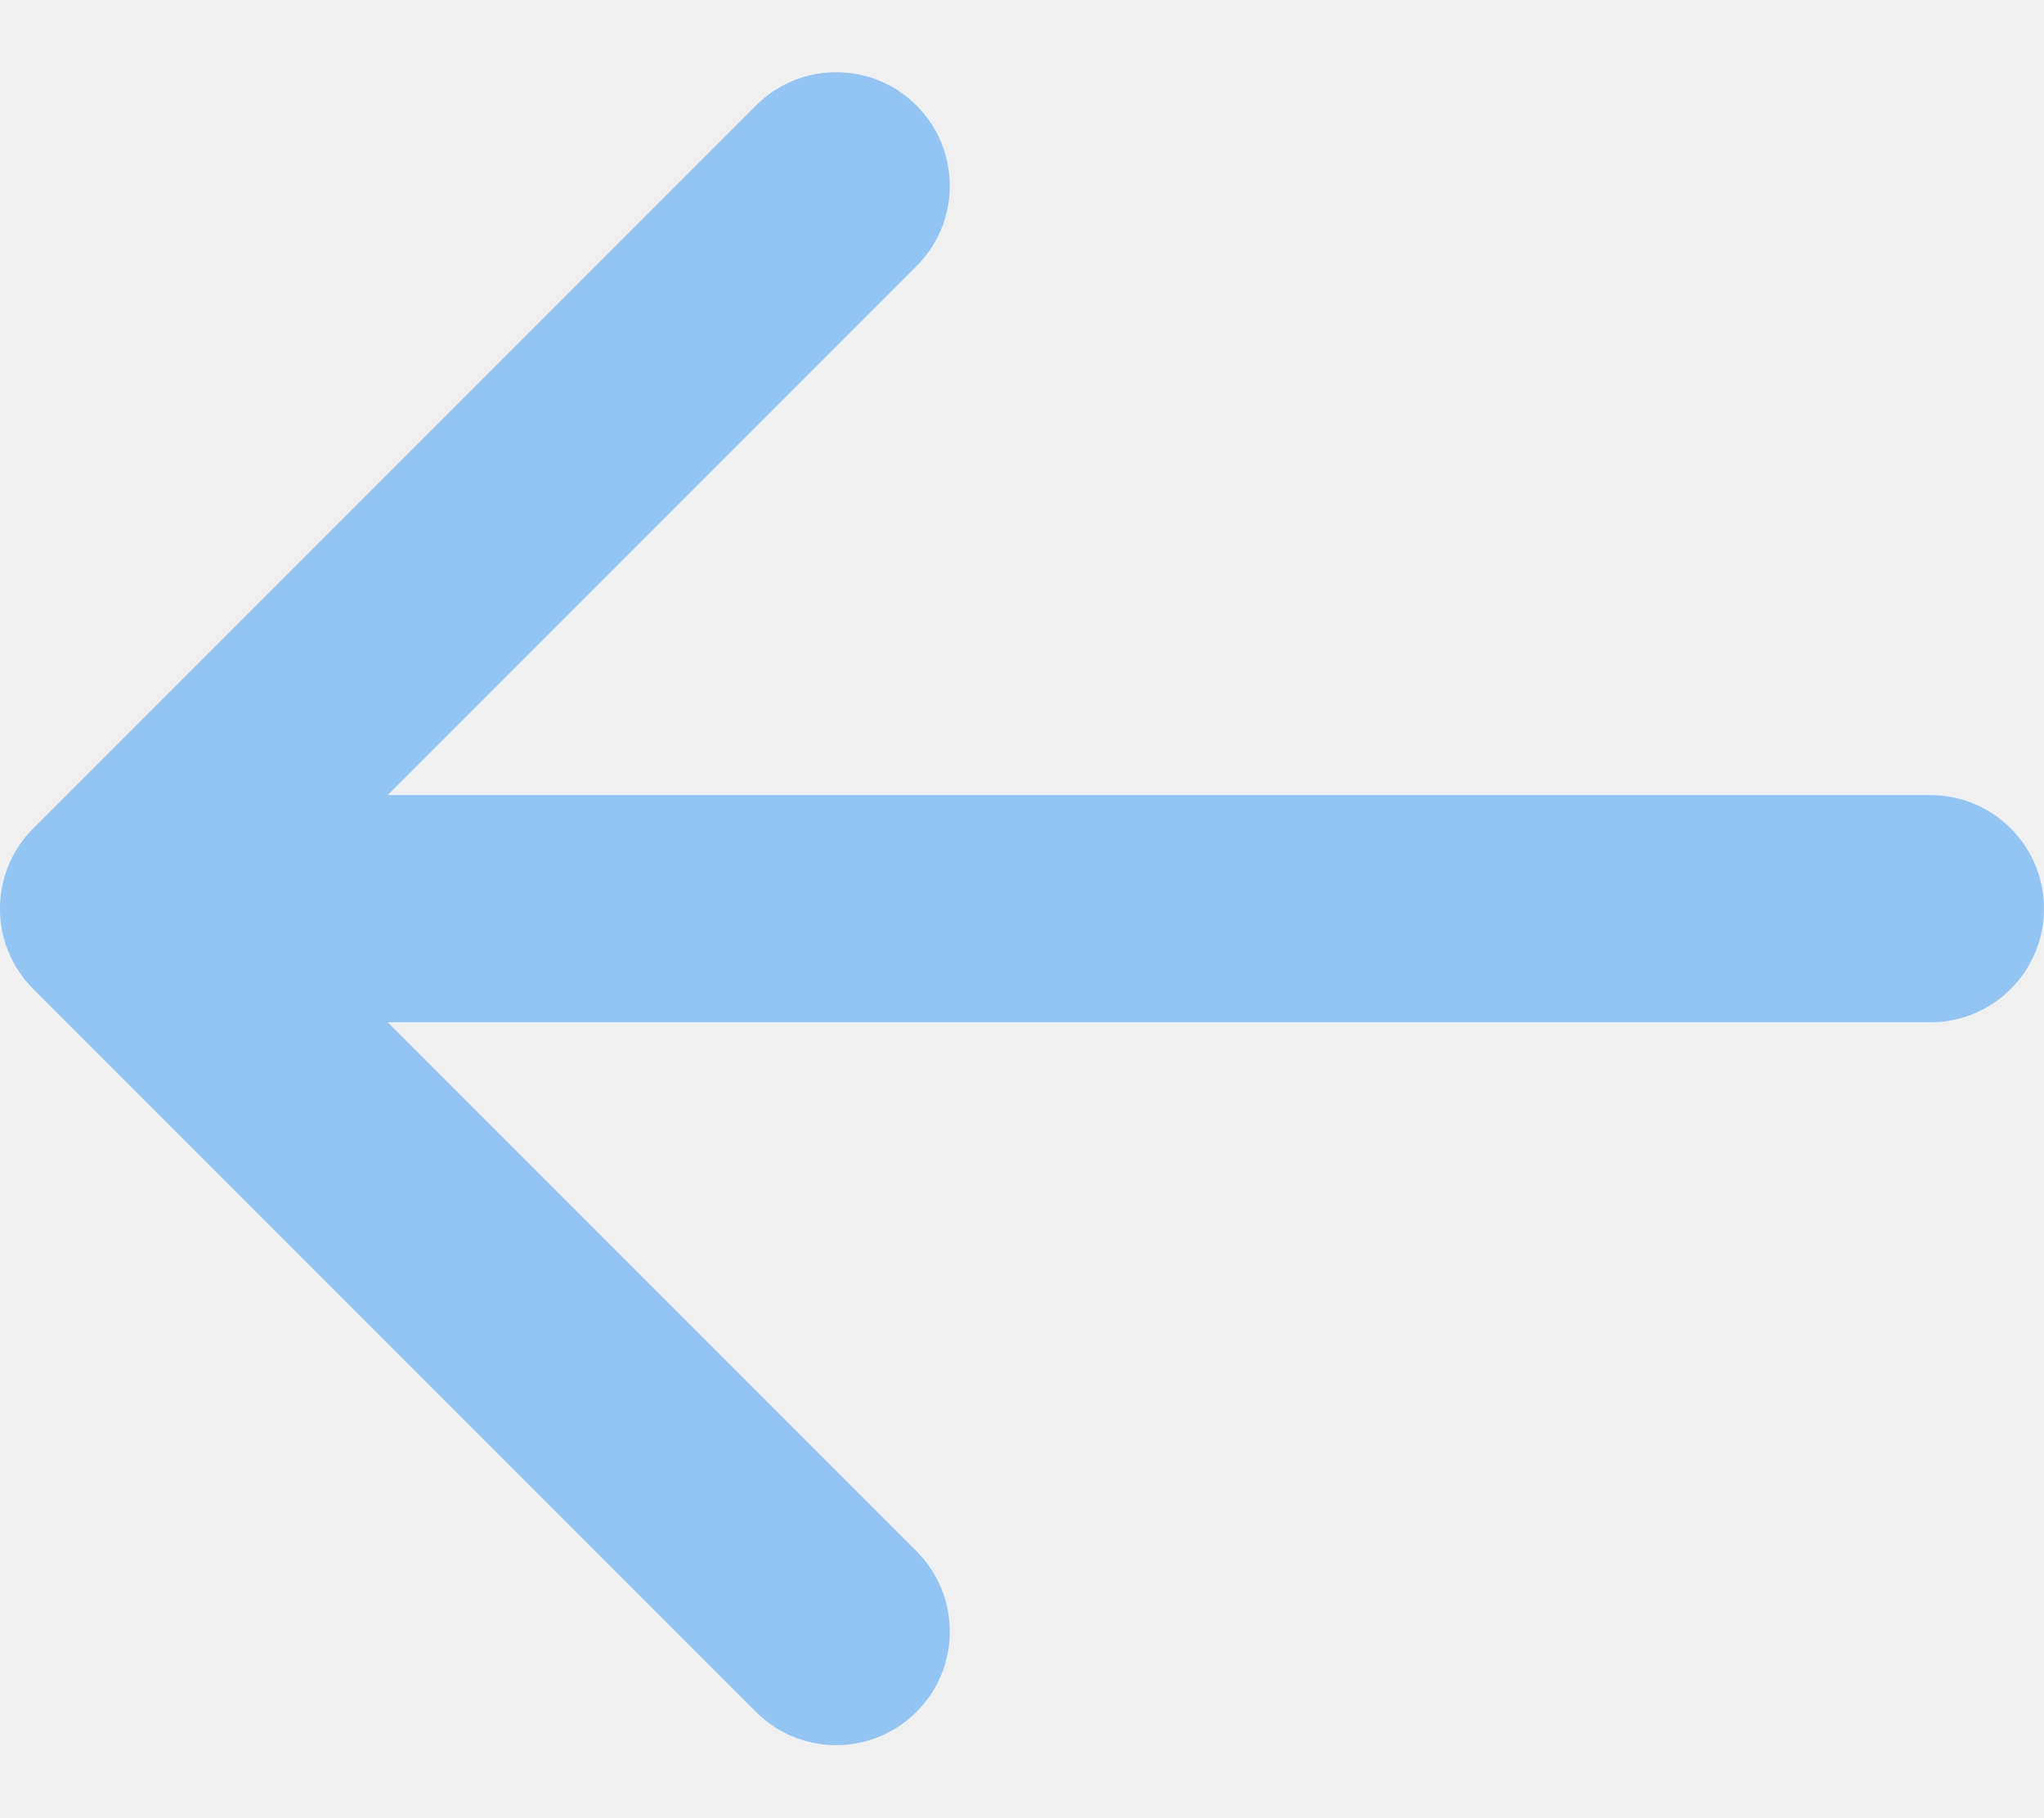
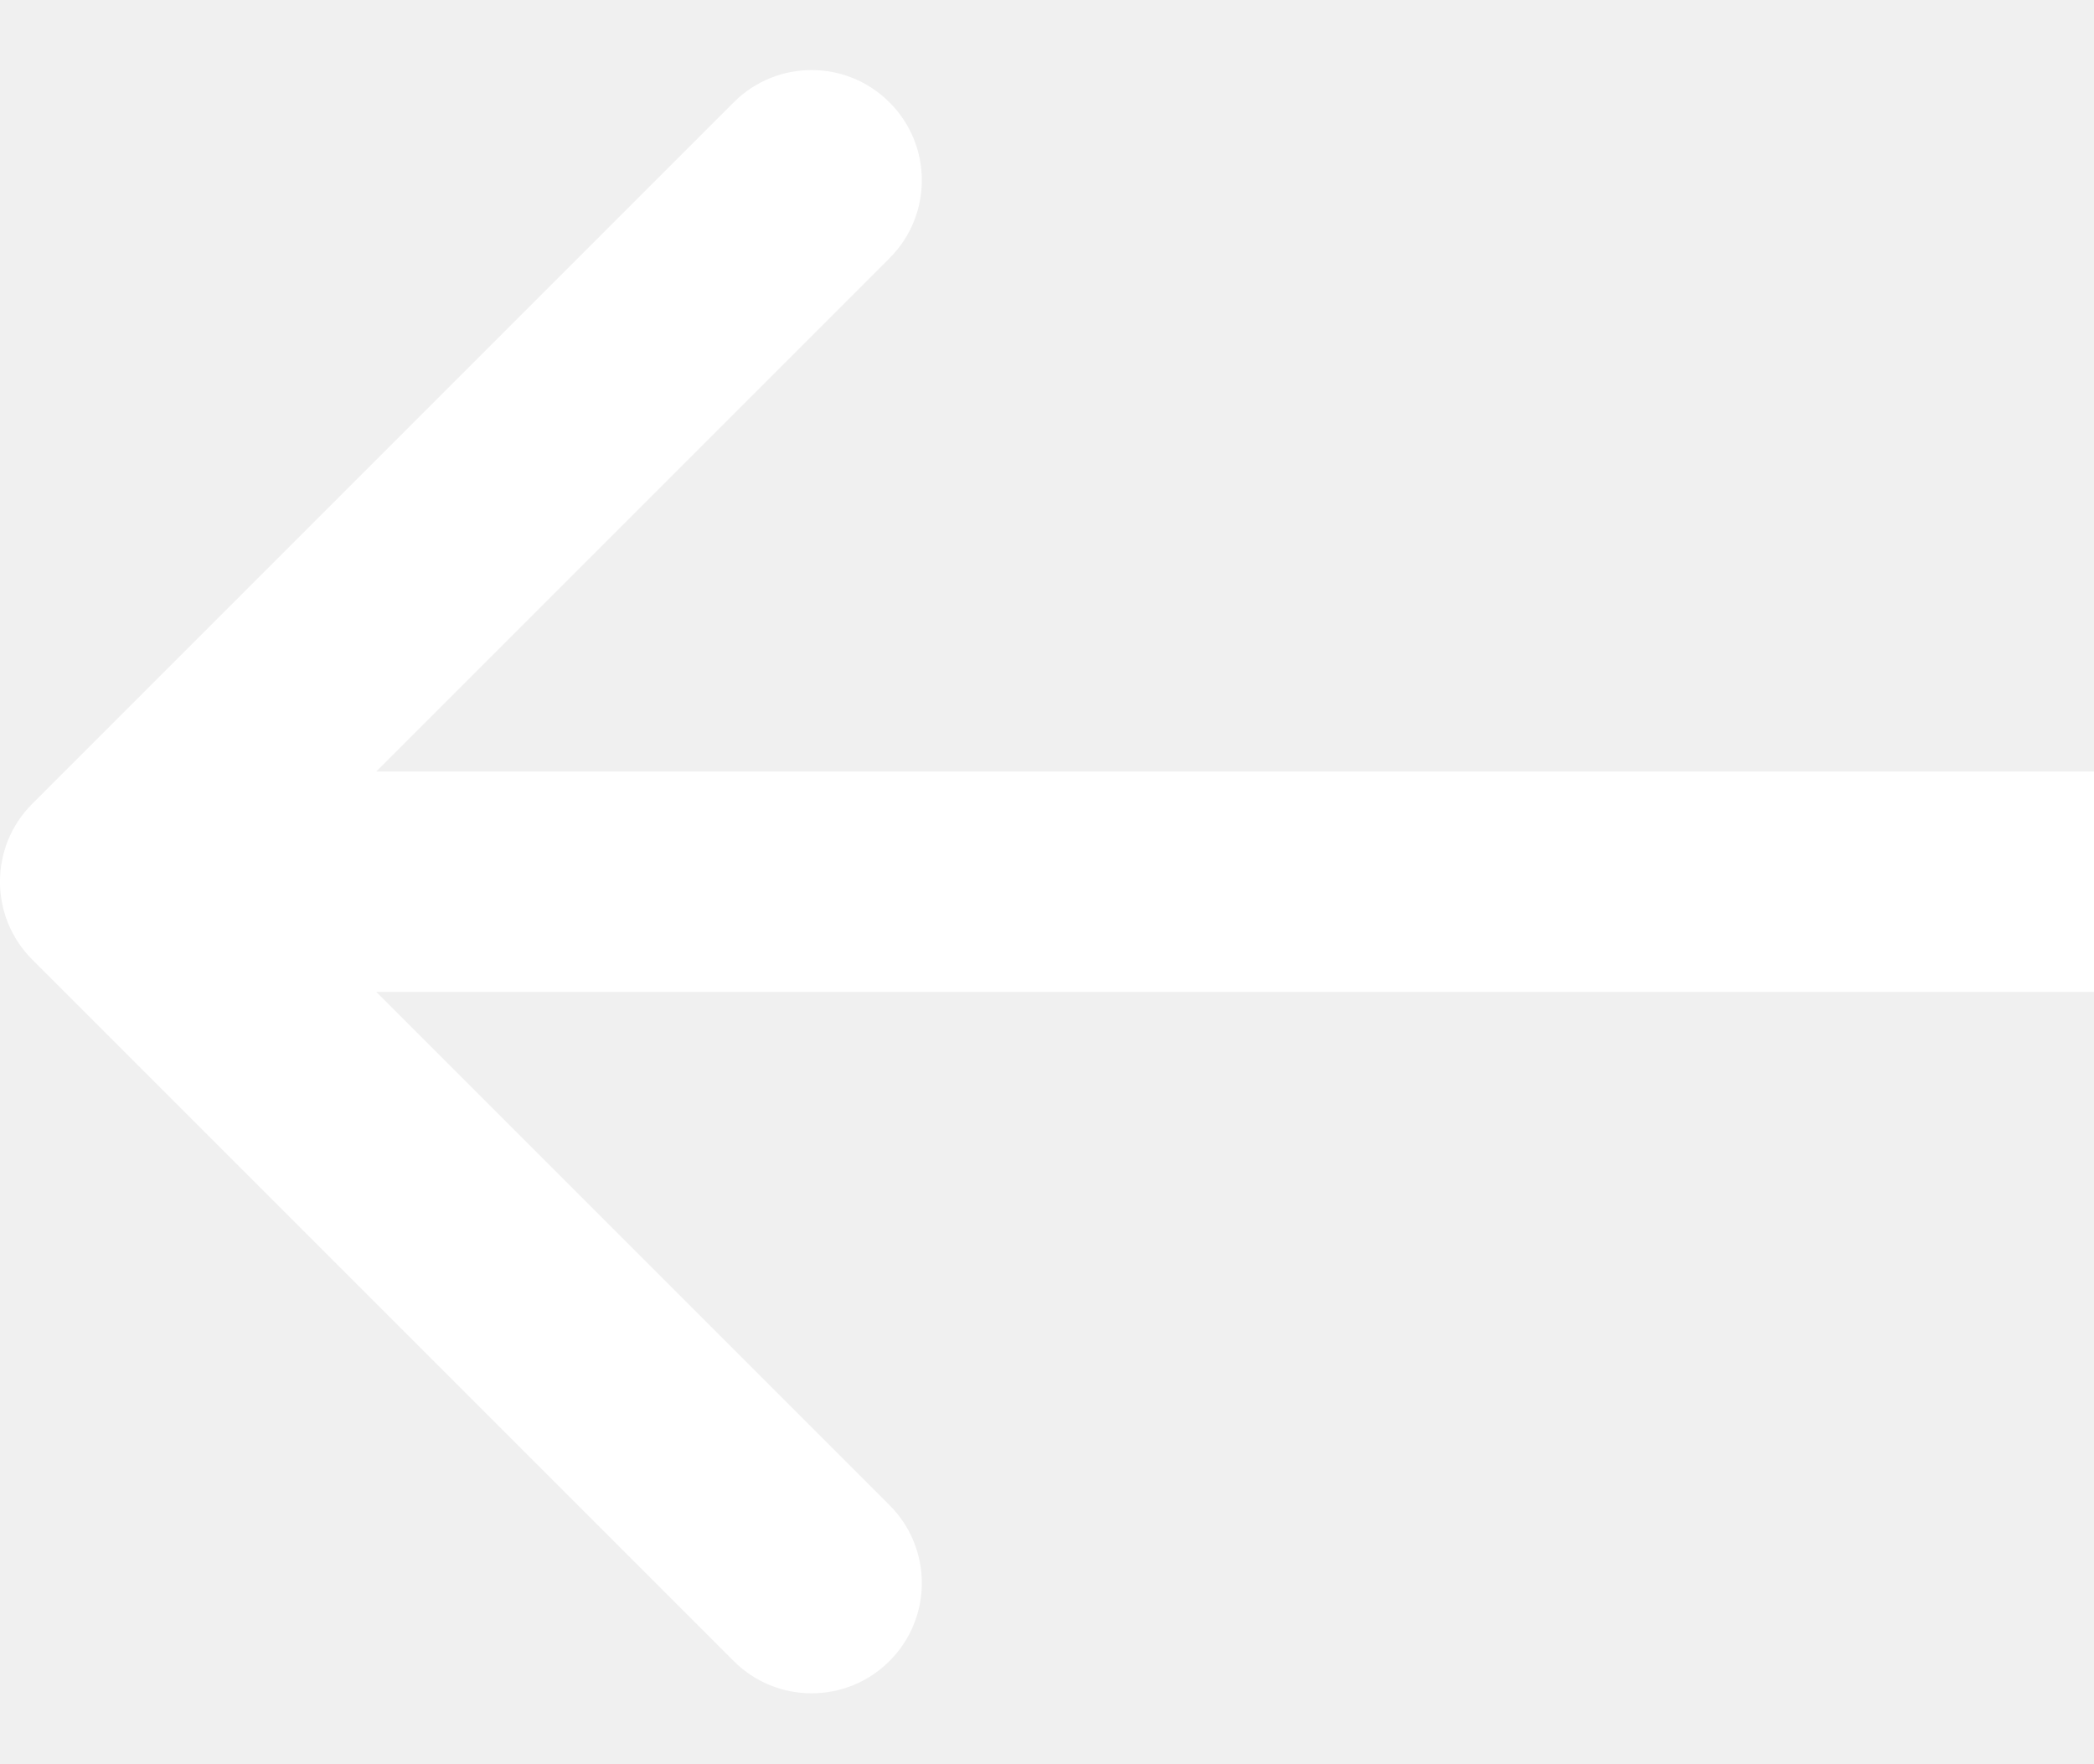
- <svg xmlns="http://www.w3.org/2000/svg" width="18" height="16" viewBox="0 0 18 16" fill="none">
-   <path d="M17 9C17.552 9 18 8.552 18 8C18 7.448 17.552 7 17 7V9ZM0.293 7.293C-0.098 7.683 -0.098 8.317 0.293 8.707L6.657 15.071C7.047 15.462 7.681 15.462 8.071 15.071C8.462 14.681 8.462 14.047 8.071 13.657L2.414 8L8.071 2.343C8.462 1.953 8.462 1.319 8.071 0.929C7.681 0.538 7.047 0.538 6.657 0.929L0.293 7.293ZM17 7L1 7V9L17 9V7Z" fill="#92C5F3" />
+ <svg xmlns="http://www.w3.org/2000/svg" width="19" height="16" viewBox="0 0 19 16" fill="none">
+   <path d="M0.293 7.293C-0.098 7.683 -0.098 8.317 0.293 8.707L6.657 15.071C7.047 15.462 7.681 15.462 8.071 15.071C8.462 14.681 8.462 14.047 8.071 13.657L2.414 8L8.071 2.343C8.462 1.953 8.462 1.319 8.071 0.929C7.681 0.538 7.047 0.538 6.657 0.929L0.293 7.293ZM19 7L1 7V9L19 9V7Z" fill="white" />
</svg>
